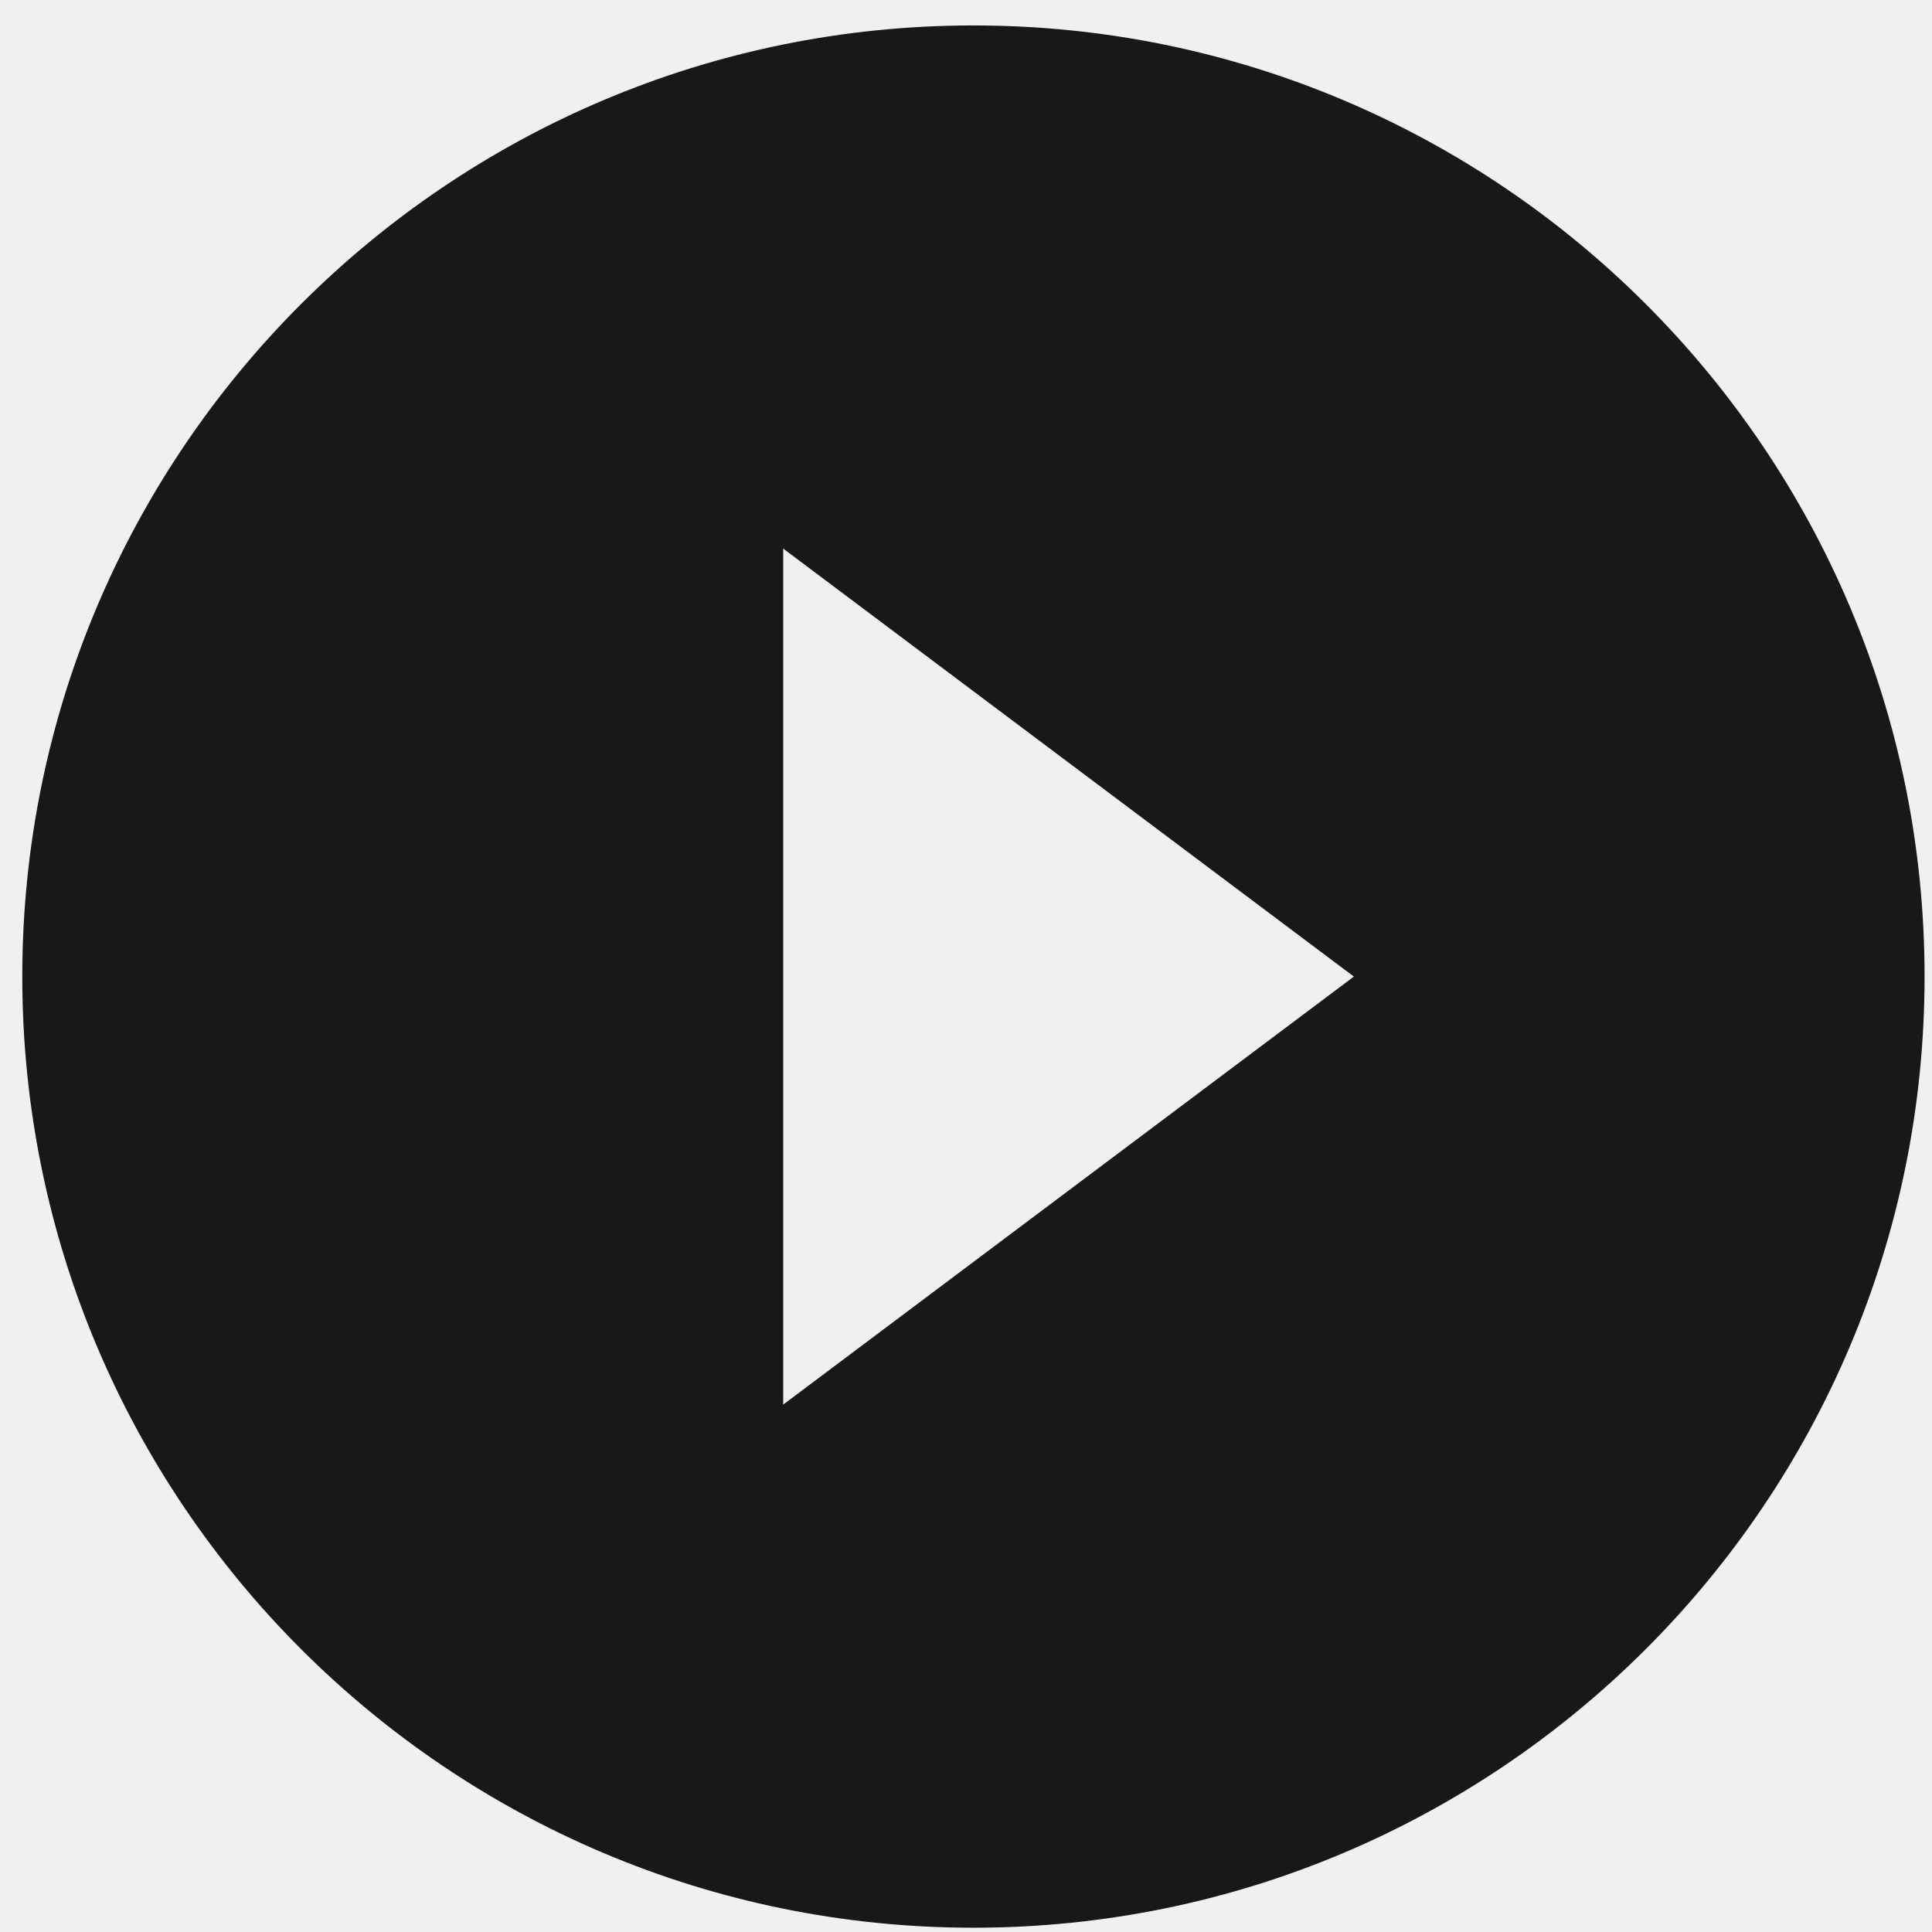
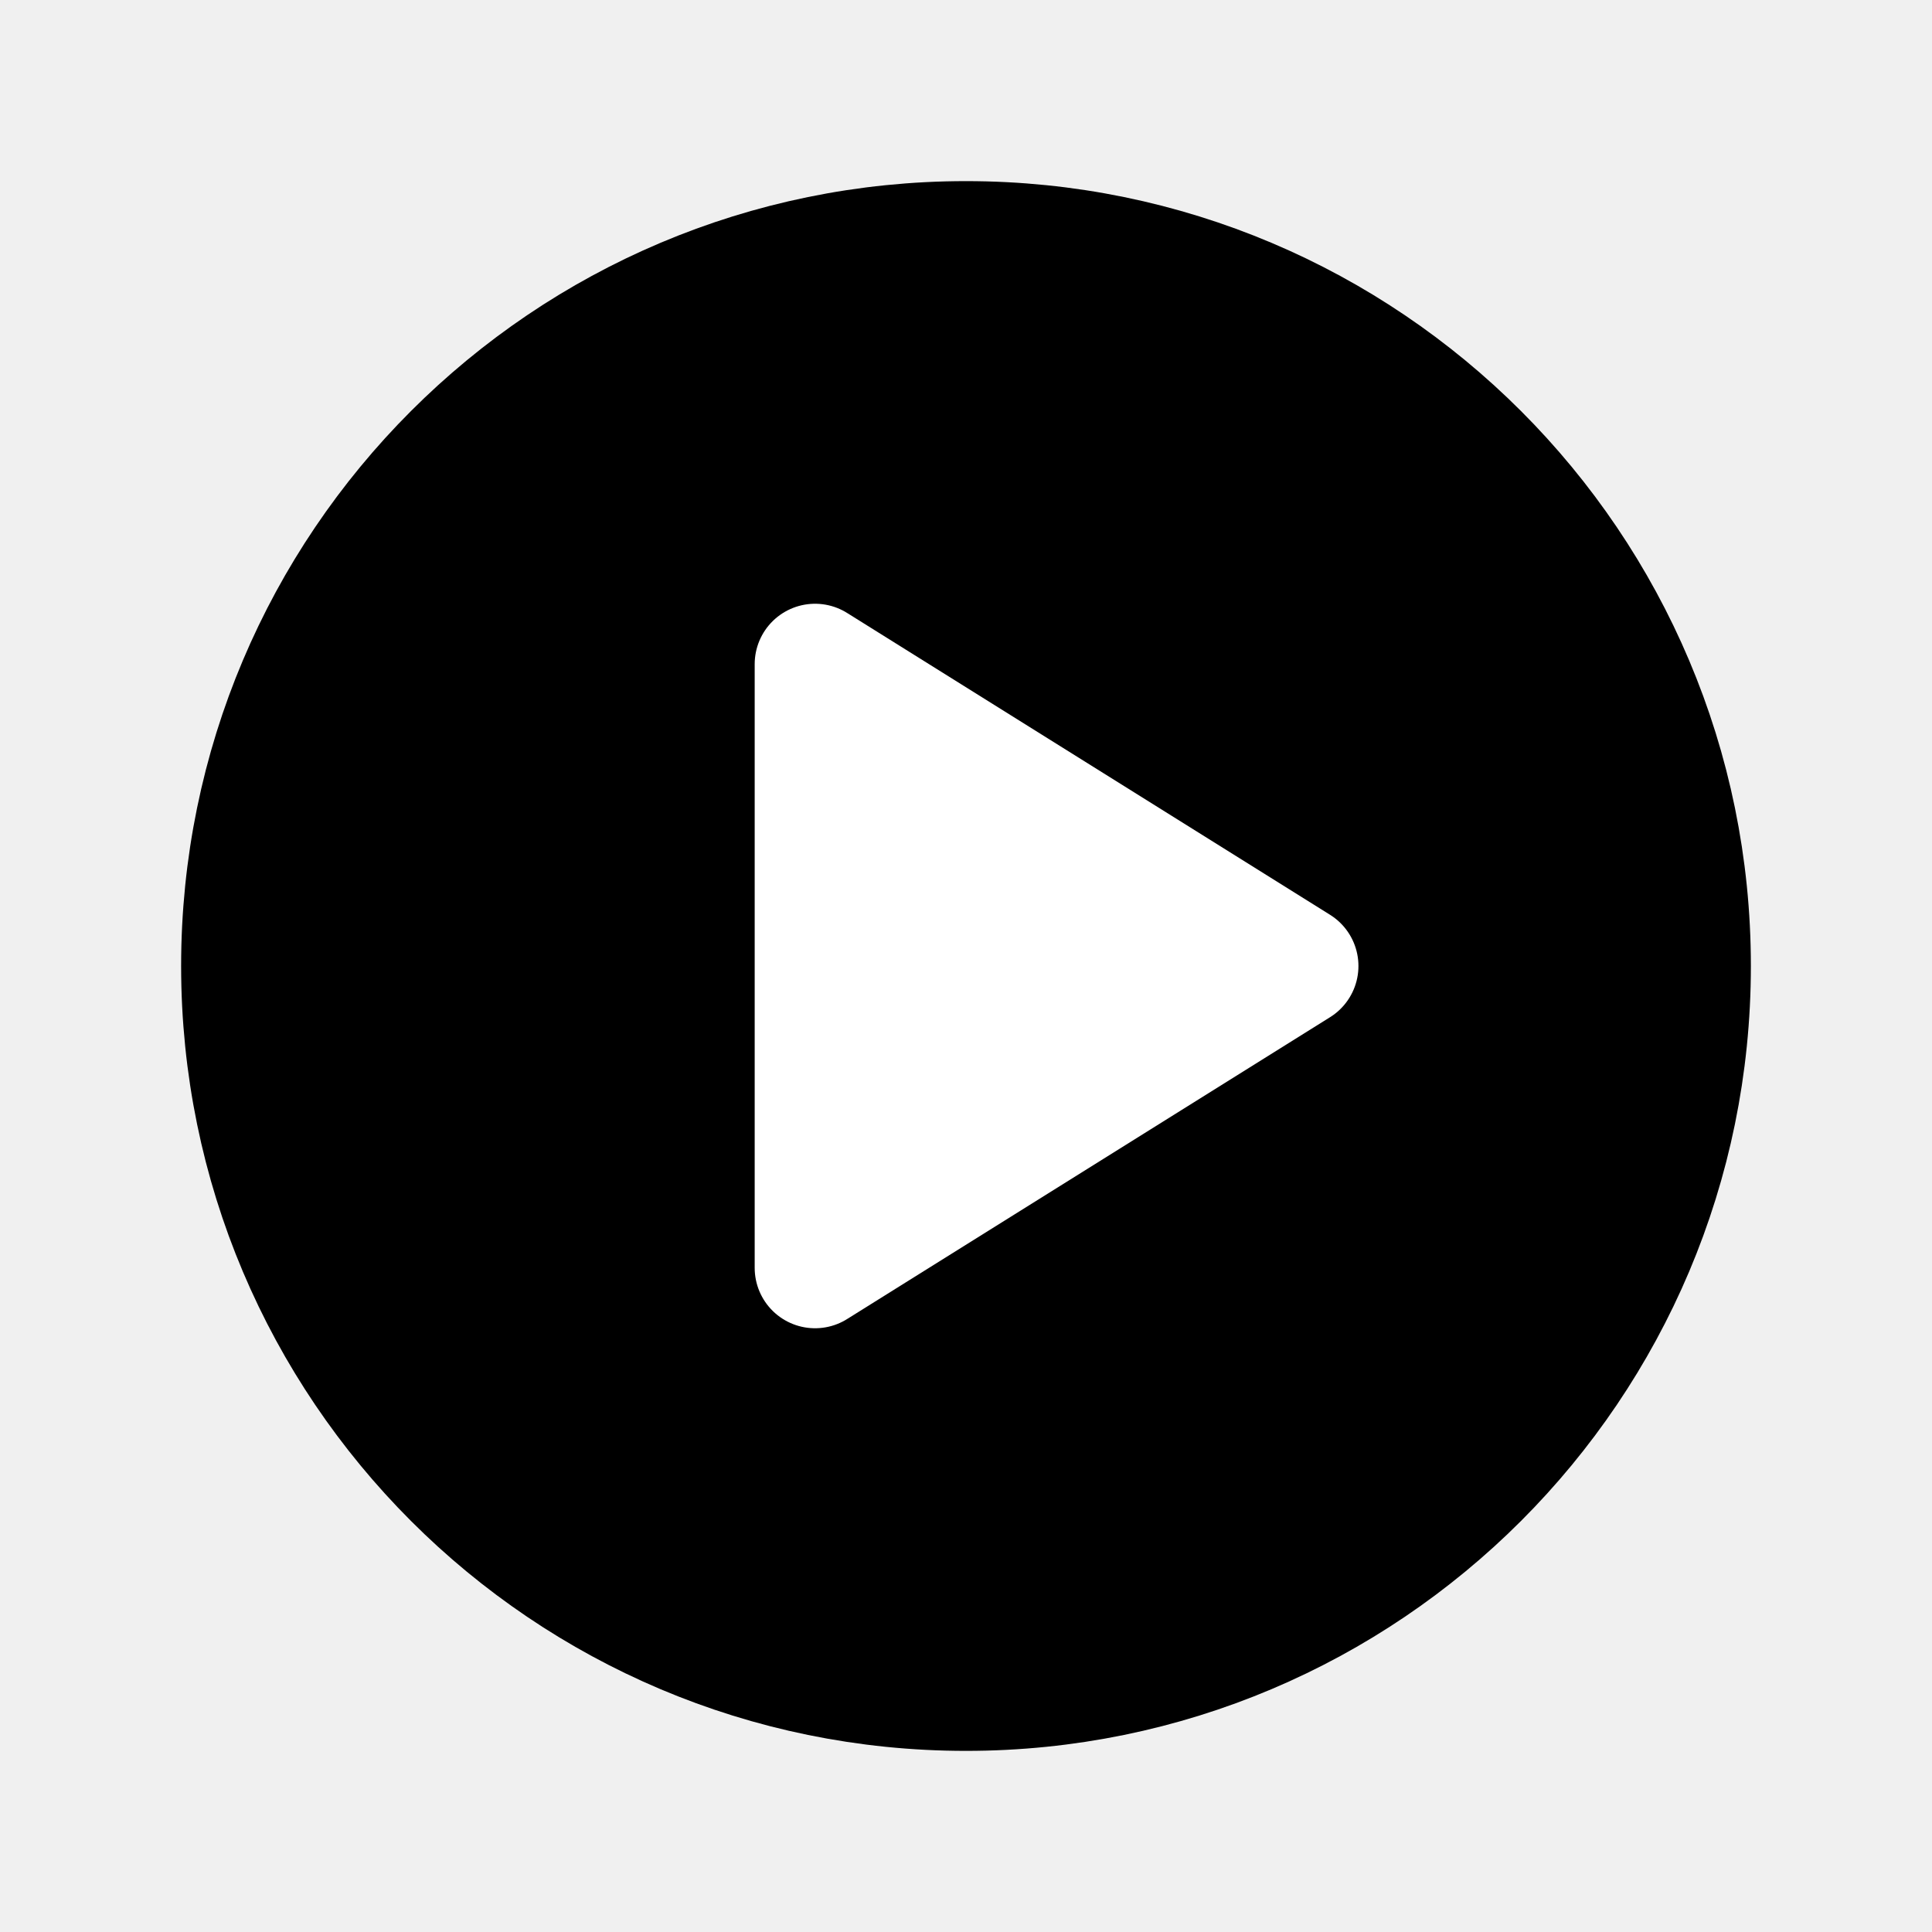
- <svg xmlns="http://www.w3.org/2000/svg" width="100%" height="100%" viewBox="0 0 65 65" fill="none">
-   <path d="M32.75 0.856C15.086 0.856 0.75 15.192 0.75 32.856C0.75 50.52 15.086 64.856 32.75 64.856C50.414 64.856 64.75 50.52 64.75 32.856C64.75 15.192 50.414 0.856 32.75 0.856ZM26.35 47.256V18.456L45.55 32.856L26.35 47.256Z" fill="black" fill-opacity="0.9" />
+ <svg xmlns="http://www.w3.org/2000/svg" viewBox="0 0 256 256" width="100%" height="100%">
+   <rect width="256" height="256" fill="none" />
+   <circle cx="128" cy="128" r="96" fill="black" stroke="black" stroke-miterlimit="10" stroke-width="16" />
+   <polygon points="172 128 108 88 108 168 172 128" fill="white" stroke="white" stroke-linecap="round" stroke-linejoin="round" stroke-width="16" />
</svg>
